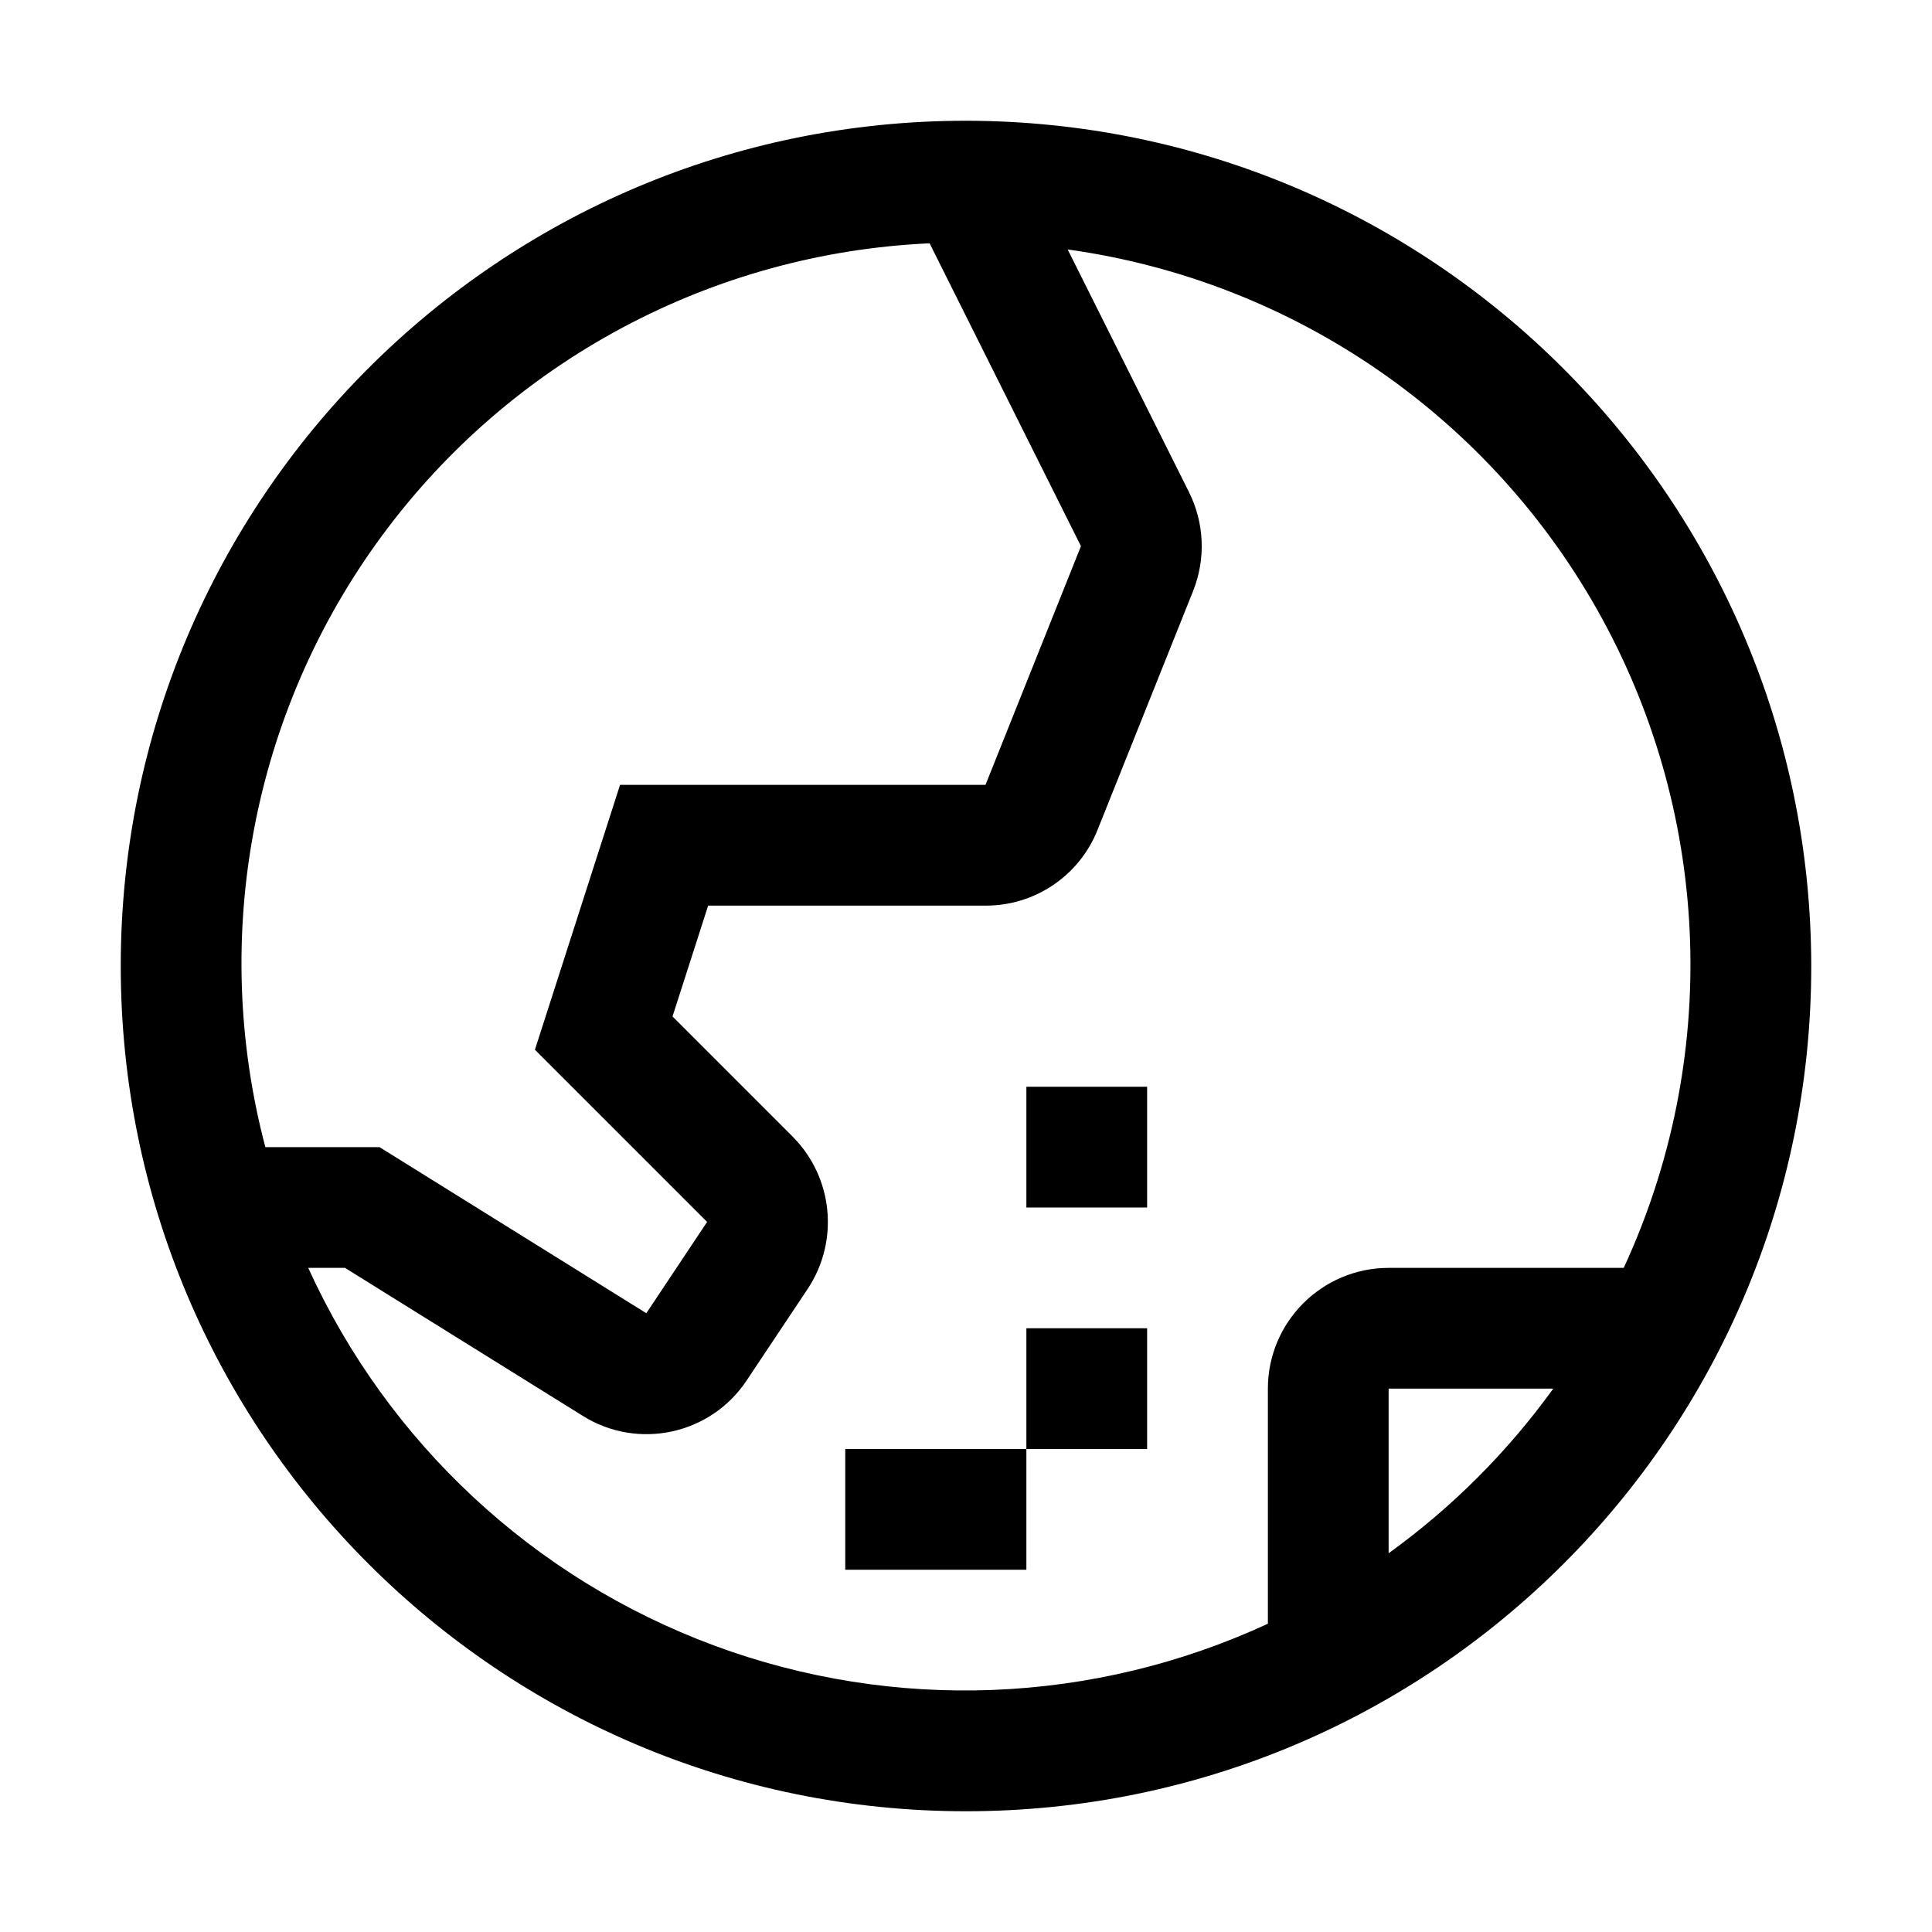
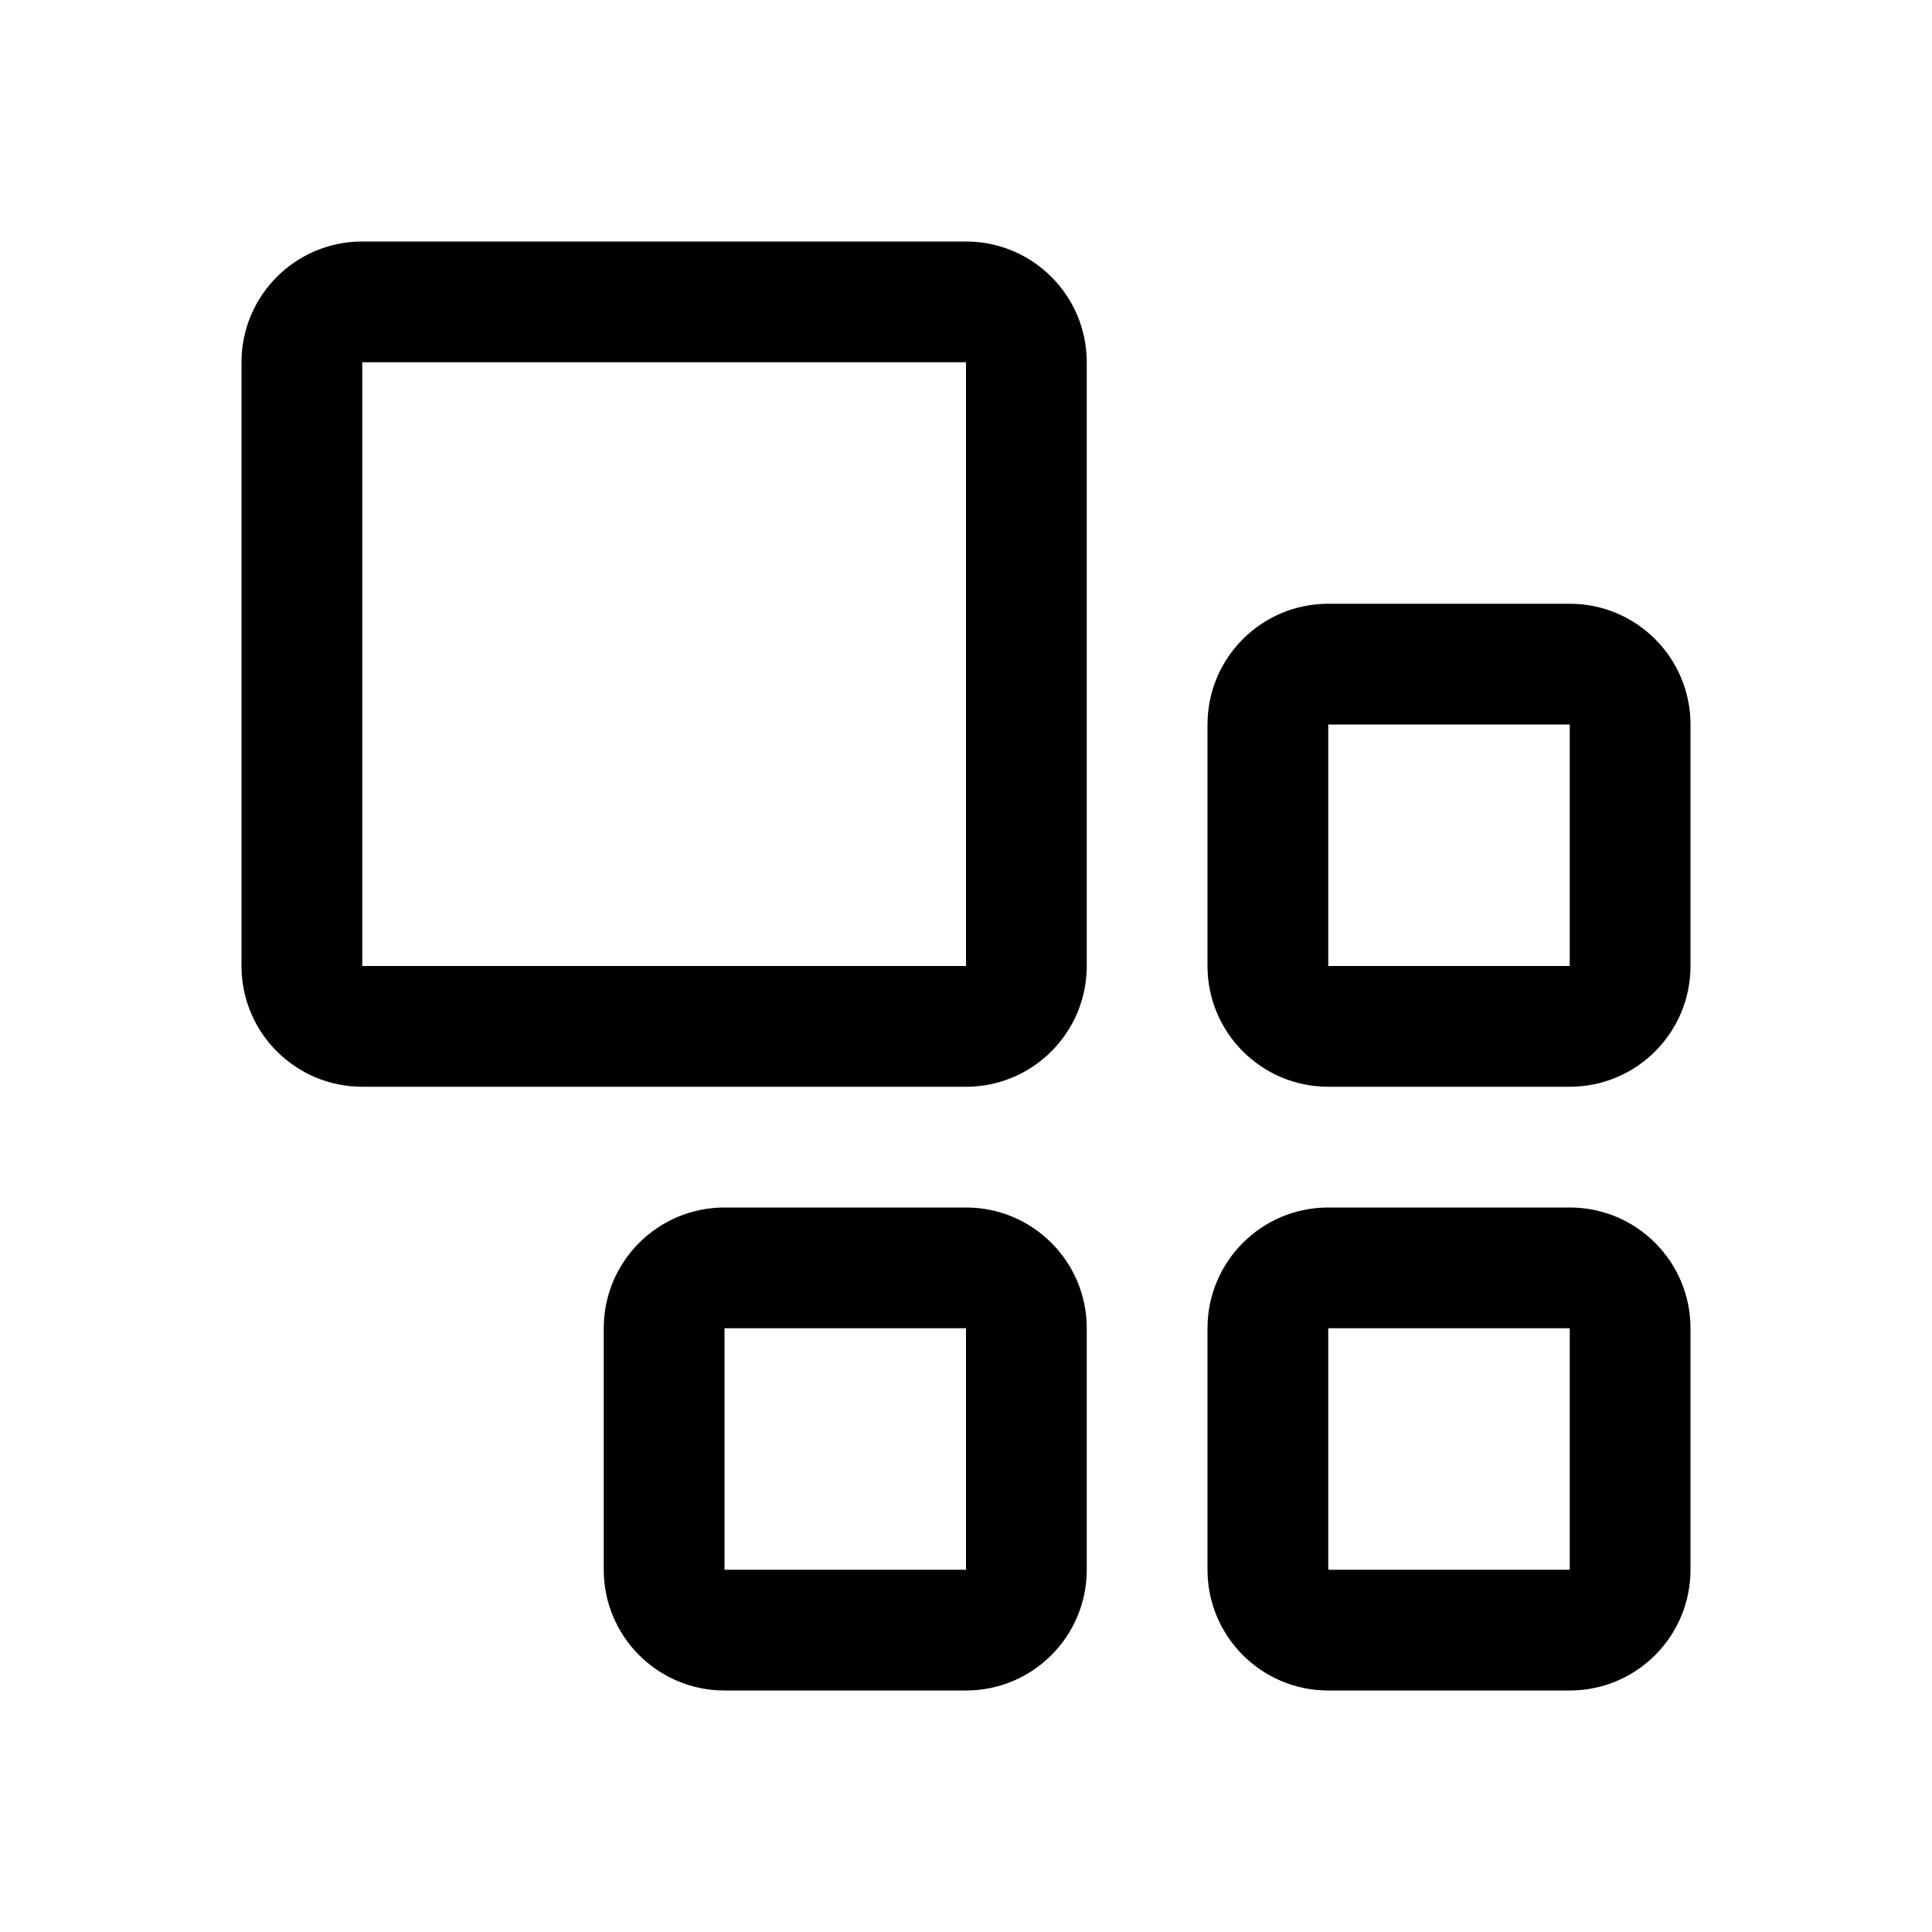
<svg xmlns="http://www.w3.org/2000/svg" width="32" height="32" viewBox="0 0 32 32">
-   <path fill="currentColor" d="M14 24h3v2h-3zm3-2h2v2h-2zm0-4h2v2h-2z" />
-   <path fill="currentColor" d="M16 2a14 14 0 1 0 14 14A14.016 14.016 0 0 0 16 2Zm-.603 2.03l2.507 5.016L16.323 13H10.27l-1.41 4.387l2.852 2.852l-1.007 1.512L6.286 19H4.395A11.936 11.936 0 0 1 15.397 4.03ZM5.106 21h.608l3.935 2.449a1.991 1.991 0 0 0 2.721-.589l1.008-1.512a2.005 2.005 0 0 0-.25-2.523l-1.989-1.989l.59-1.836h4.594a1.99 1.99 0 0 0 1.857-1.257l1.581-3.953a2.002 2.002 0 0 0-.067-1.638l-2.01-4.02A11.96 11.96 0 0 1 26.894 21H23a2.002 2.002 0 0 0-2 2v3.894A11.948 11.948 0 0 1 5.105 21ZM23 25.727V23h2.727A12.076 12.076 0 0 1 23 25.727Z" />
+   <path fill="currentColor" d="M16 18H6a2 2 0 0 1-2-2V6a2 2 0 0 1 2-2h10a2 2 0 0 1 2 2v10a2 2 0 0 1-2 2zM6 6v10h10V6zm20 6v4h-4v-4h4m0-2h-4a2 2 0 0 0-2 2v4a2 2 0 0 0 2 2h4a2 2 0 0 0 2-2v-4a2 2 0 0 0-2-2zm0 12v4h-4v-4h4m0-2h-4a2 2 0 0 0-2 2v4a2 2 0 0 0 2 2h4a2 2 0 0 0 2-2v-4a2 2 0 0 0-2-2zm-10 2v4h-4v-4h4m0-2h-4a2 2 0 0 0-2 2v4a2 2 0 0 0 2 2h4a2 2 0 0 0 2-2v-4a2 2 0 0 0-2-2z" />
</svg>
